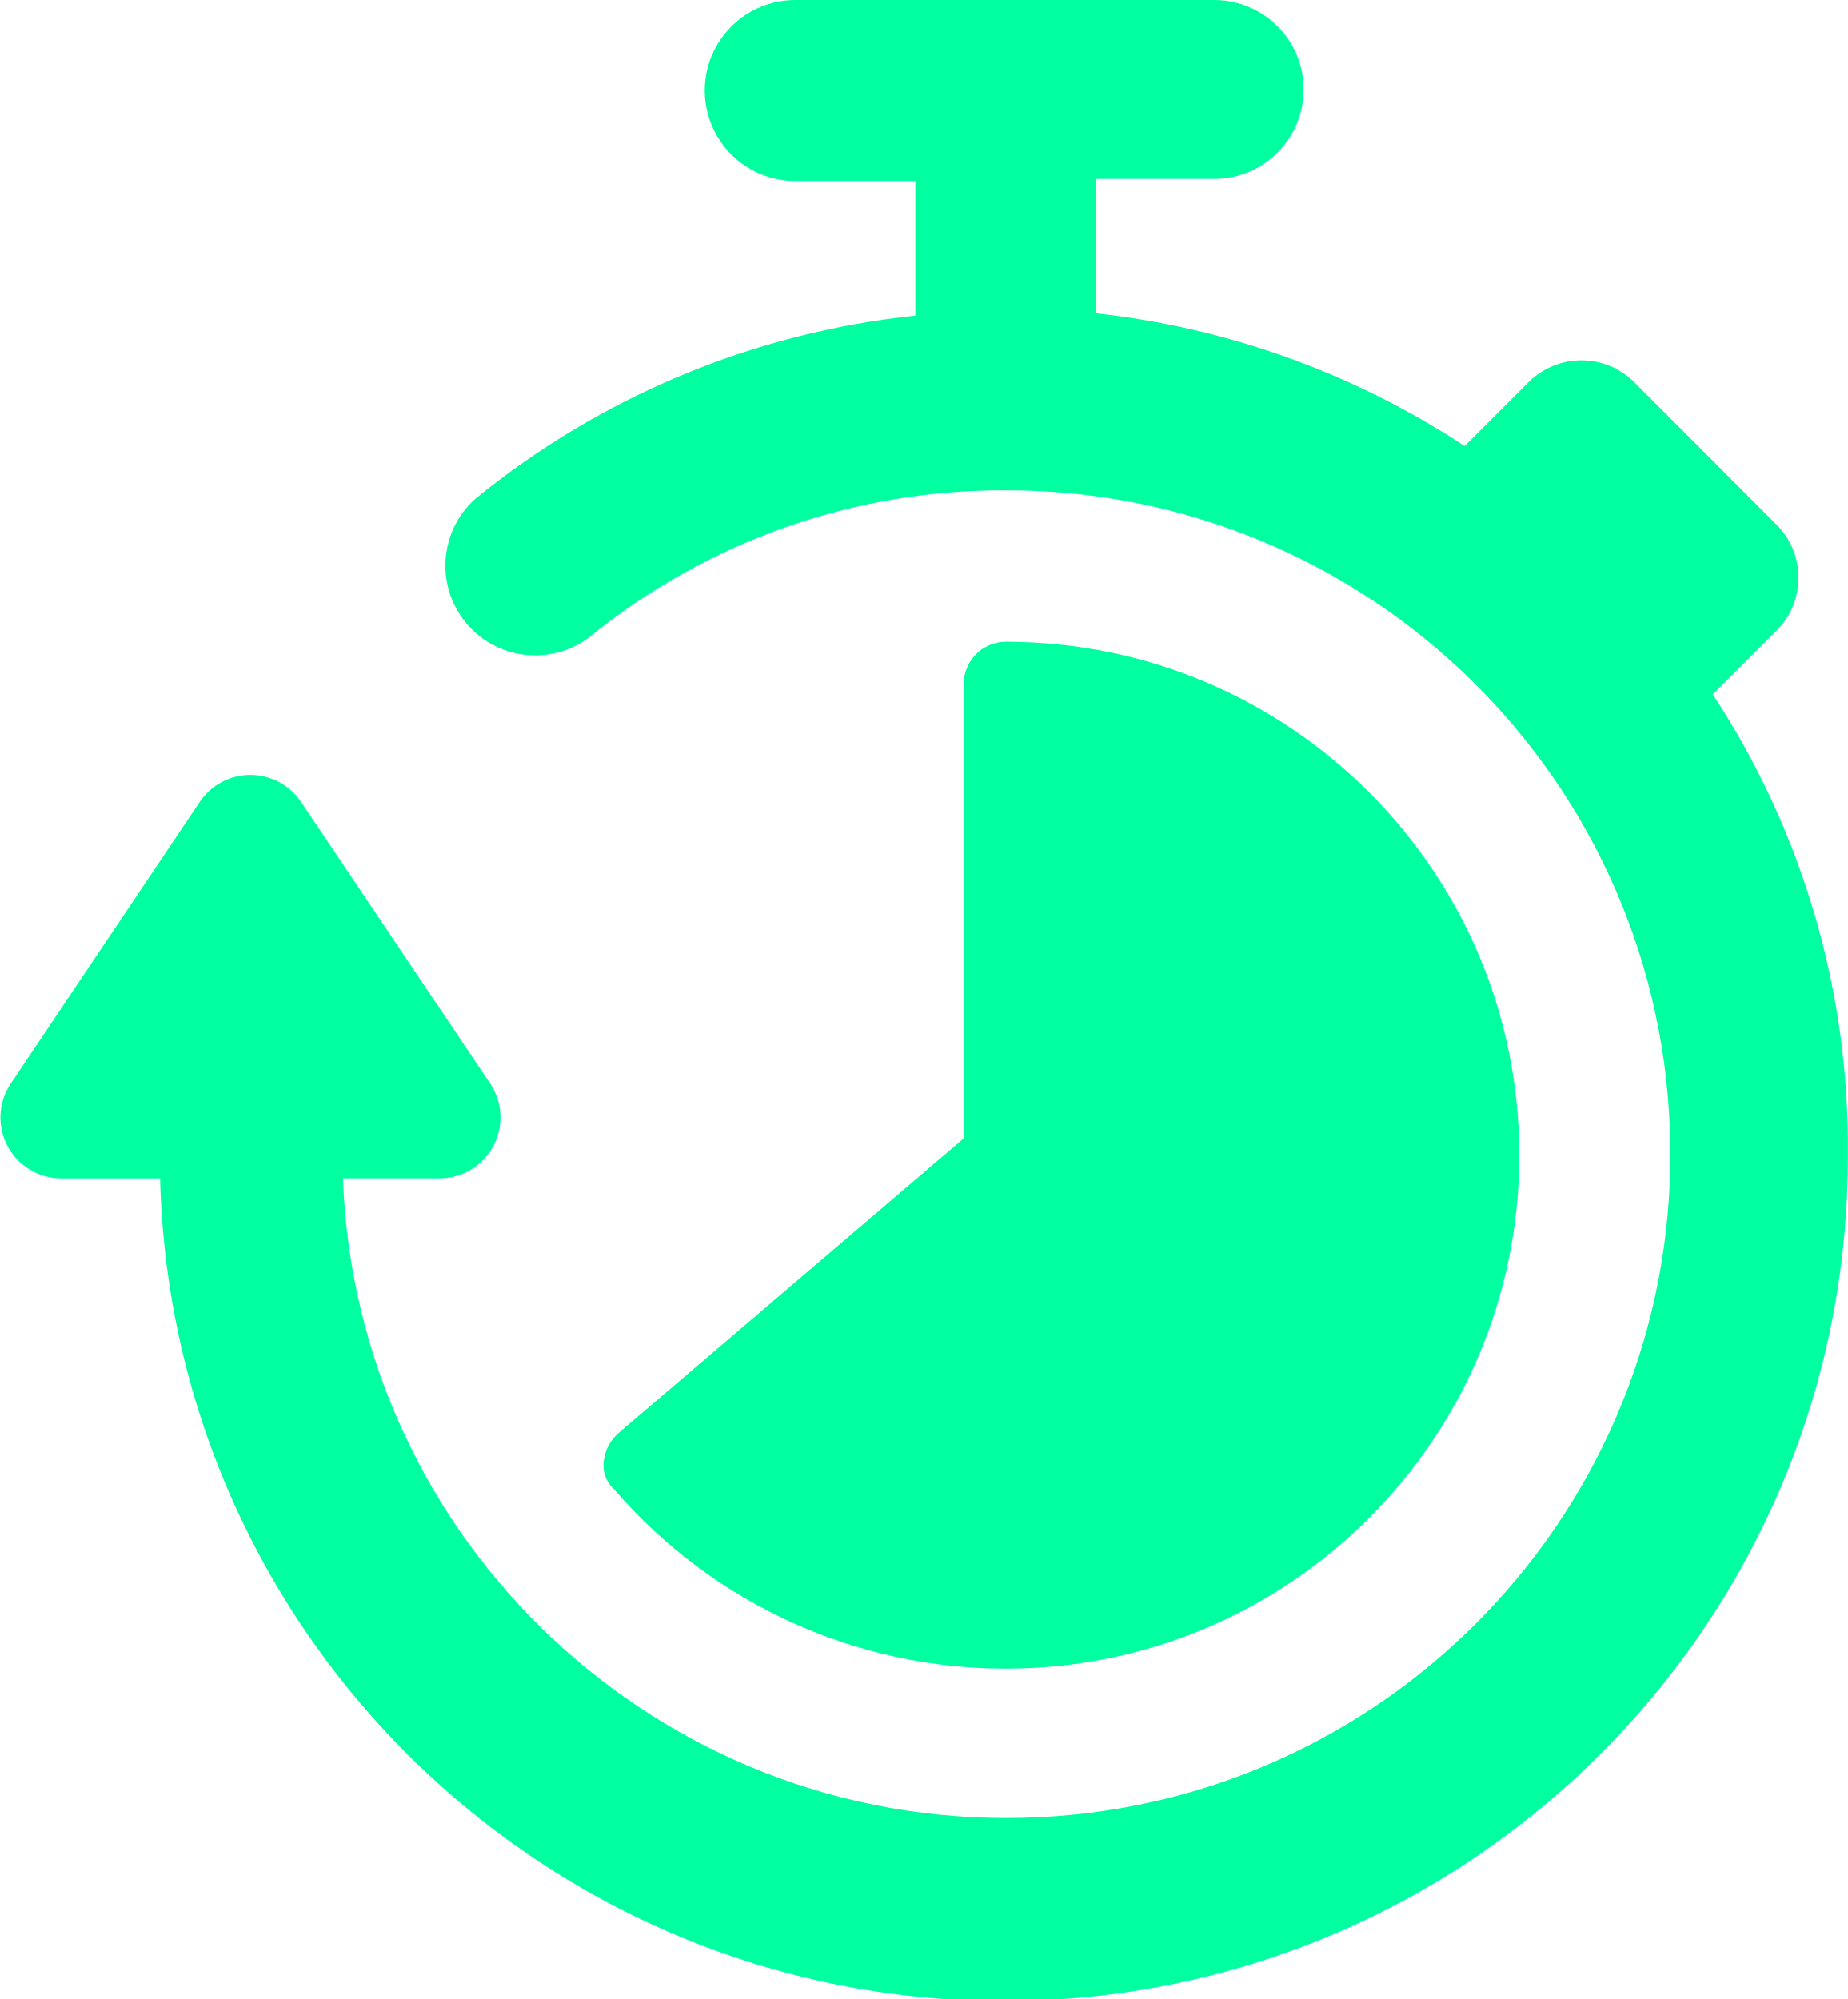
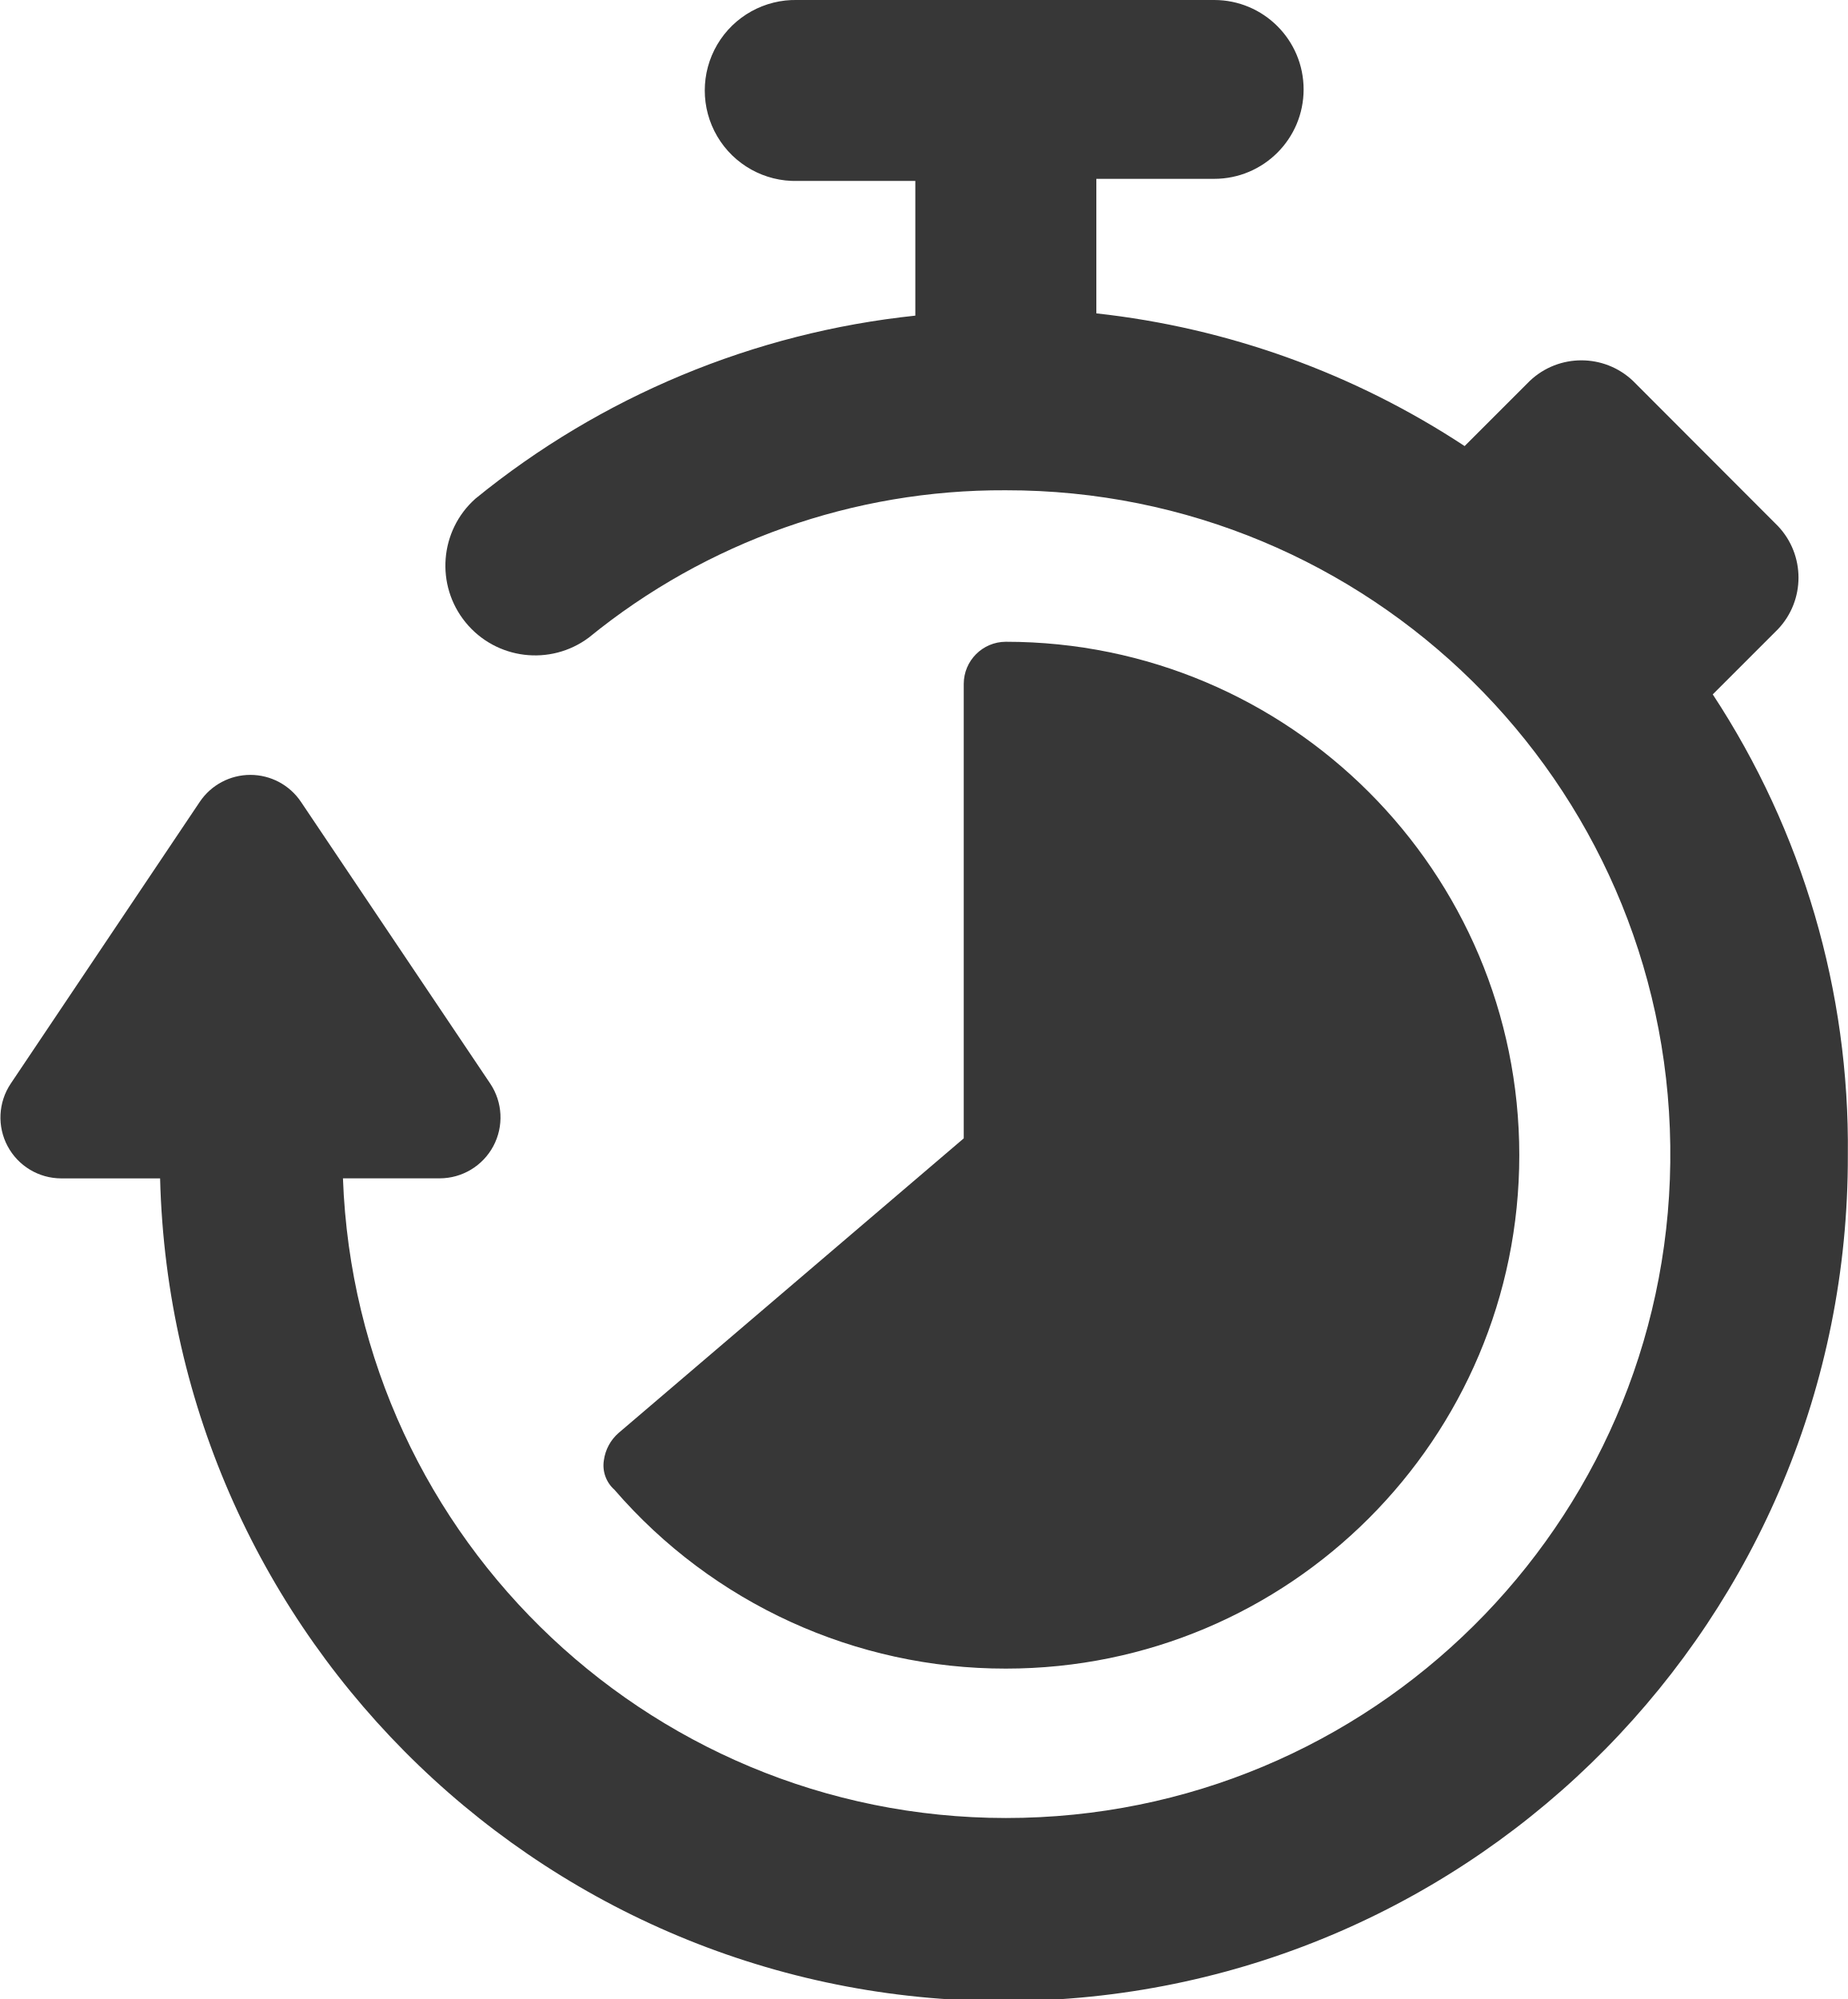
<svg xmlns="http://www.w3.org/2000/svg" width="34.195" height="36.998" viewBox="0 0 34.195 36.998">
  <g transform="translate(417.195 256.499)">
    <g transform="translate(-423.197 -258.999)">
-       <path d="M37.7,15.352l1.207-1.207a1.388,1.388,0,0,0,0-1.908L36.223,9.549a1.388,1.388,0,0,0-1.908,0l-1.207,1.207A15.454,15.454,0,0,0,26.292,8.3V5.81h2.181a1.655,1.655,0,1,0,0-3.31H20.761a1.675,1.675,0,1,0,0,3.349h2.181V8.342A15.442,15.442,0,0,0,14.8,11.73a1.661,1.661,0,0,0,2.1,2.57,12.112,12.112,0,0,1,7.711-2.726A12.287,12.287,0,1,1,12.349,24.309h1.791a1.127,1.127,0,0,0,.935-1.753L11.57,17.338a1.128,1.128,0,0,0-1.869,0L6.2,22.557a1.127,1.127,0,0,0,.935,1.753h1.83A15.62,15.62,0,0,0,40.2,23.881,15.224,15.224,0,0,0,37.7,15.352Z" fill="#00FFA0" />
-       <path d="M42.123,52.005a9.5,9.5,0,1,0,0-19.005.781.781,0,0,0-.779.779v8.412l-6.387,5.452a.814.814,0,0,0-.273.506.6.6,0,0,0,.195.545A9.558,9.558,0,0,0,42.123,52.005Z" transform="translate(-17.506 -18.622)" fill="#00FFA0" />
+       <path d="M37.7,15.352l1.207-1.207a1.388,1.388,0,0,0,0-1.908L36.223,9.549a1.388,1.388,0,0,0-1.908,0l-1.207,1.207A15.454,15.454,0,0,0,26.292,8.3V5.81h2.181a1.655,1.655,0,1,0,0-3.31H20.761a1.675,1.675,0,1,0,0,3.349h2.181V8.342A15.442,15.442,0,0,0,14.8,11.73a1.661,1.661,0,0,0,2.1,2.57,12.112,12.112,0,0,1,7.711-2.726A12.287,12.287,0,1,1,12.349,24.309h1.791a1.127,1.127,0,0,0,.935-1.753L11.57,17.338a1.128,1.128,0,0,0-1.869,0L6.2,22.557a1.127,1.127,0,0,0,.935,1.753h1.83A15.62,15.62,0,0,0,40.2,23.881,15.224,15.224,0,0,0,37.7,15.352Z" fill="#373737" />
+       <path d="M42.123,52.005a9.5,9.5,0,1,0,0-19.005.781.781,0,0,0-.779.779v8.412l-6.387,5.452a.814.814,0,0,0-.273.506.6.6,0,0,0,.195.545A9.558,9.558,0,0,0,42.123,52.005Z" transform="translate(-17.506 -18.622)" fill="#373737" />
    </g>
  </g>
</svg>
